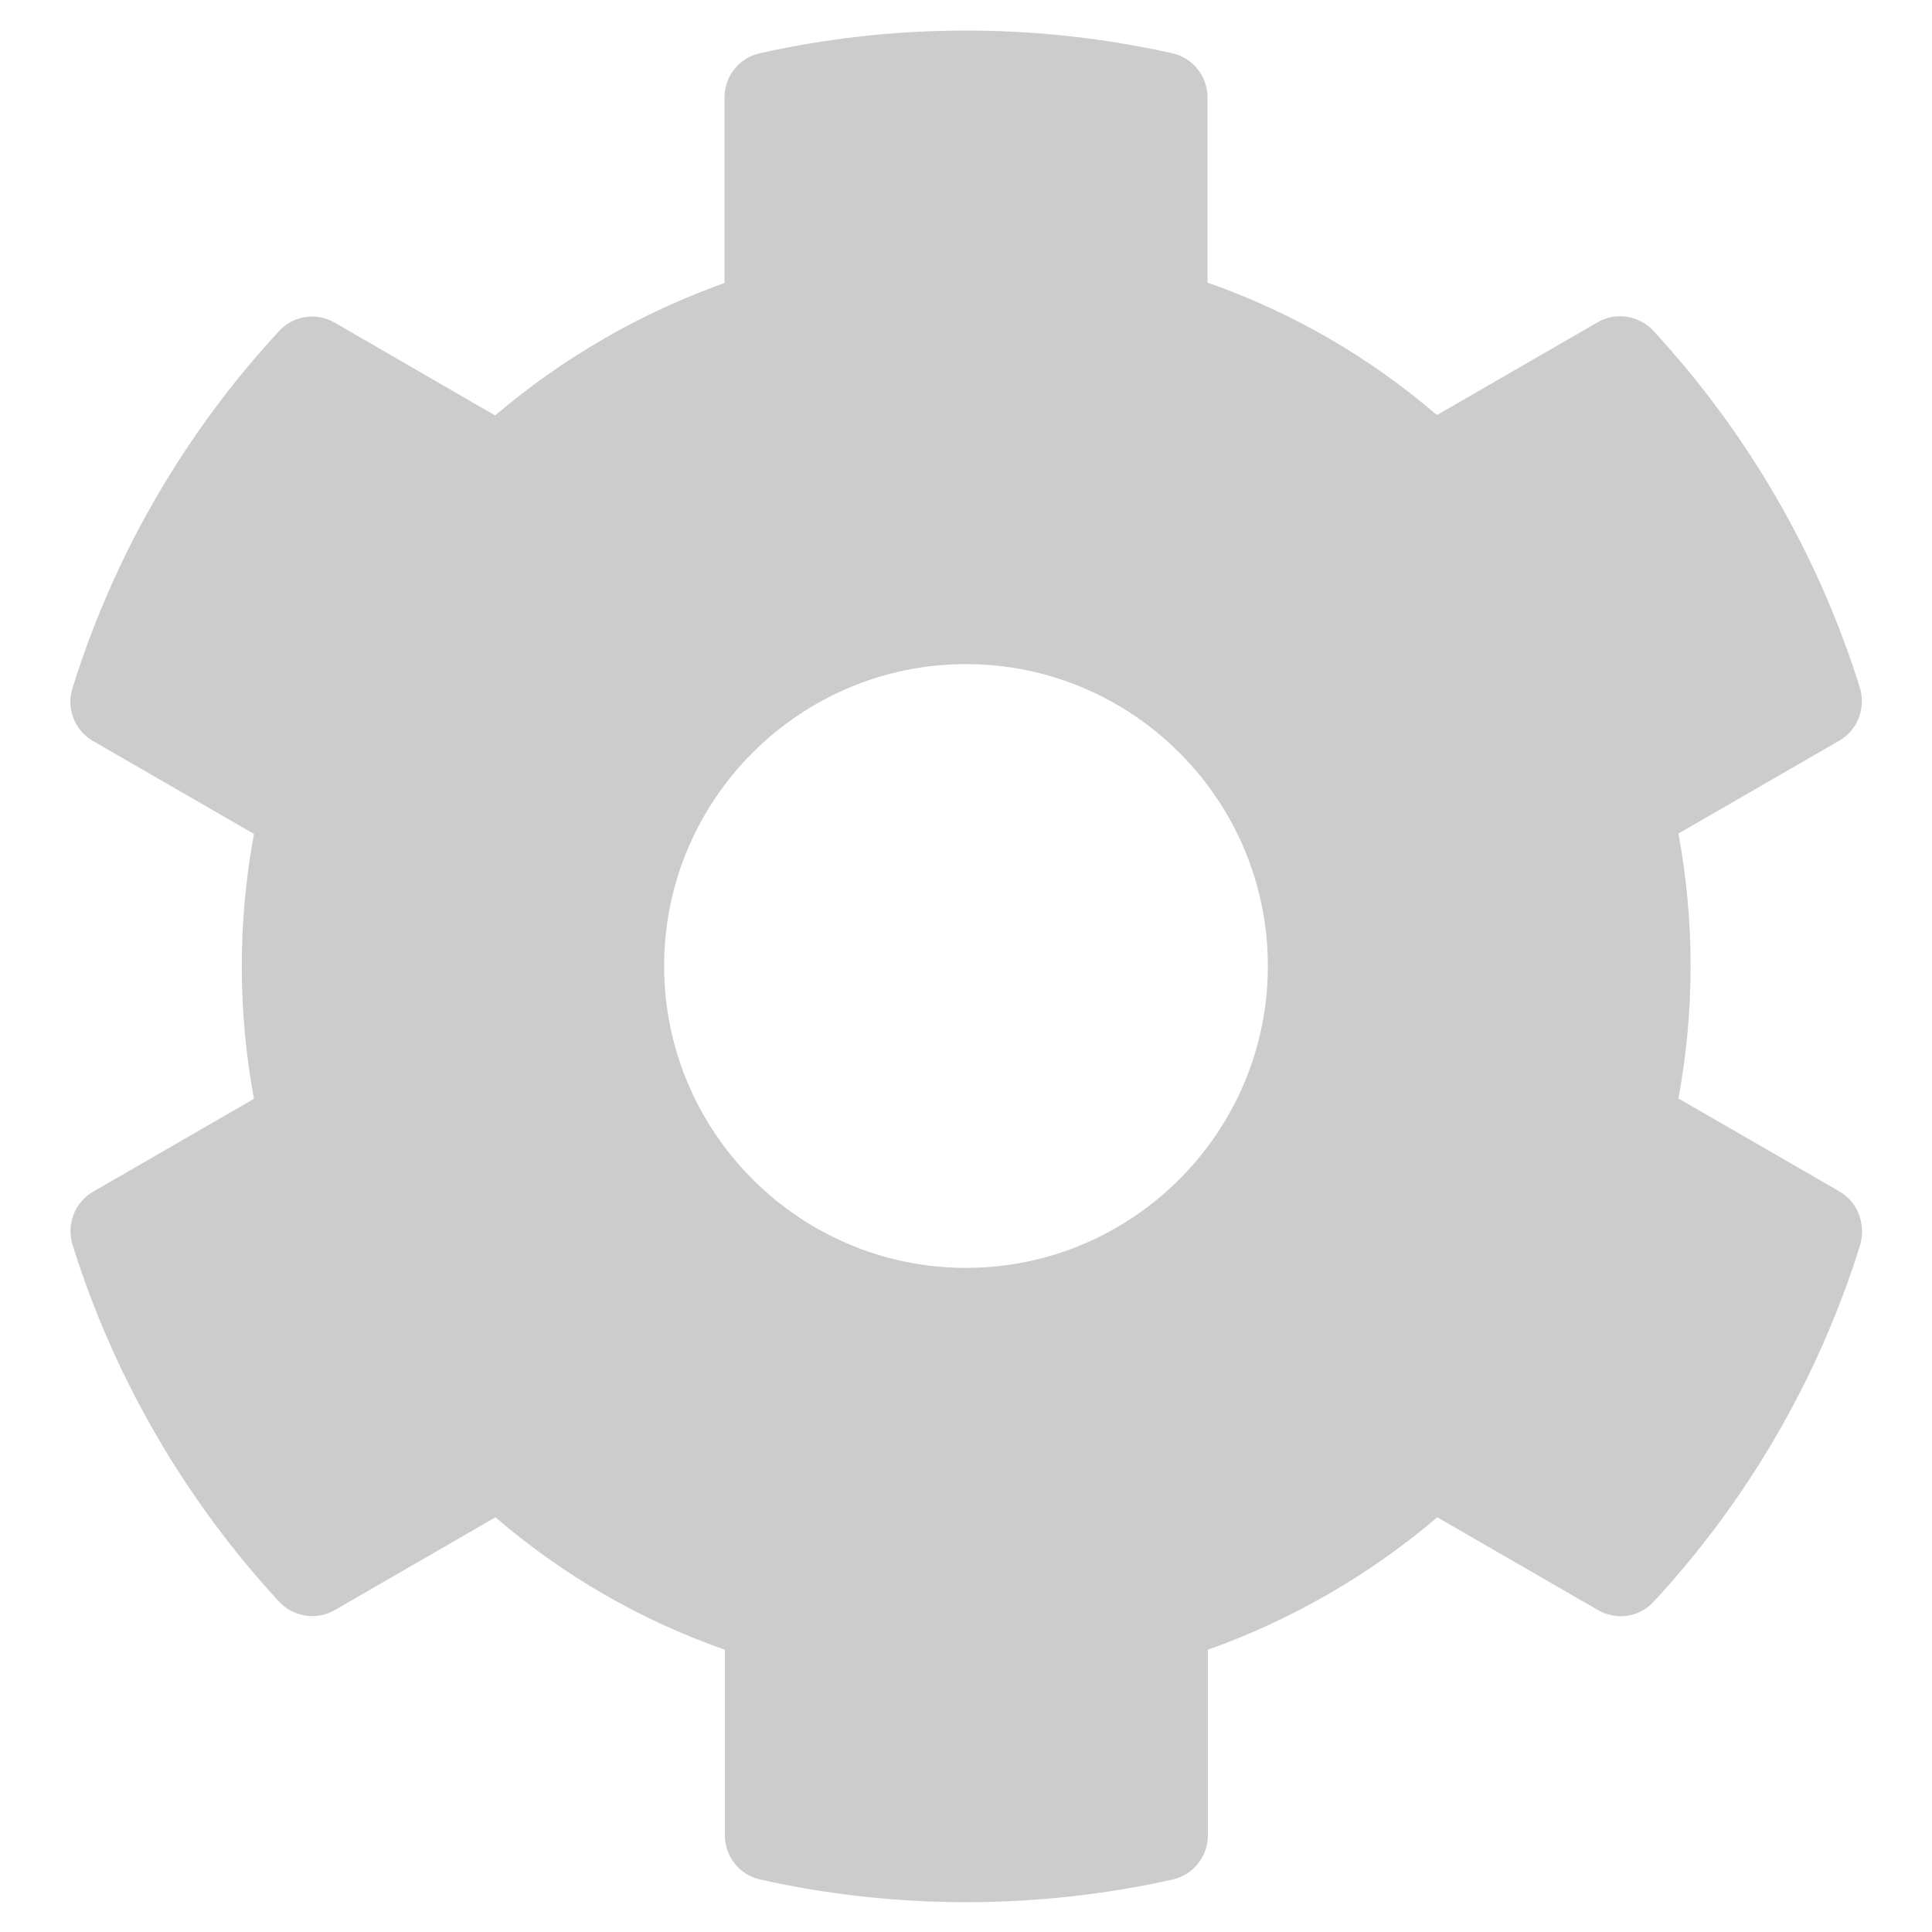
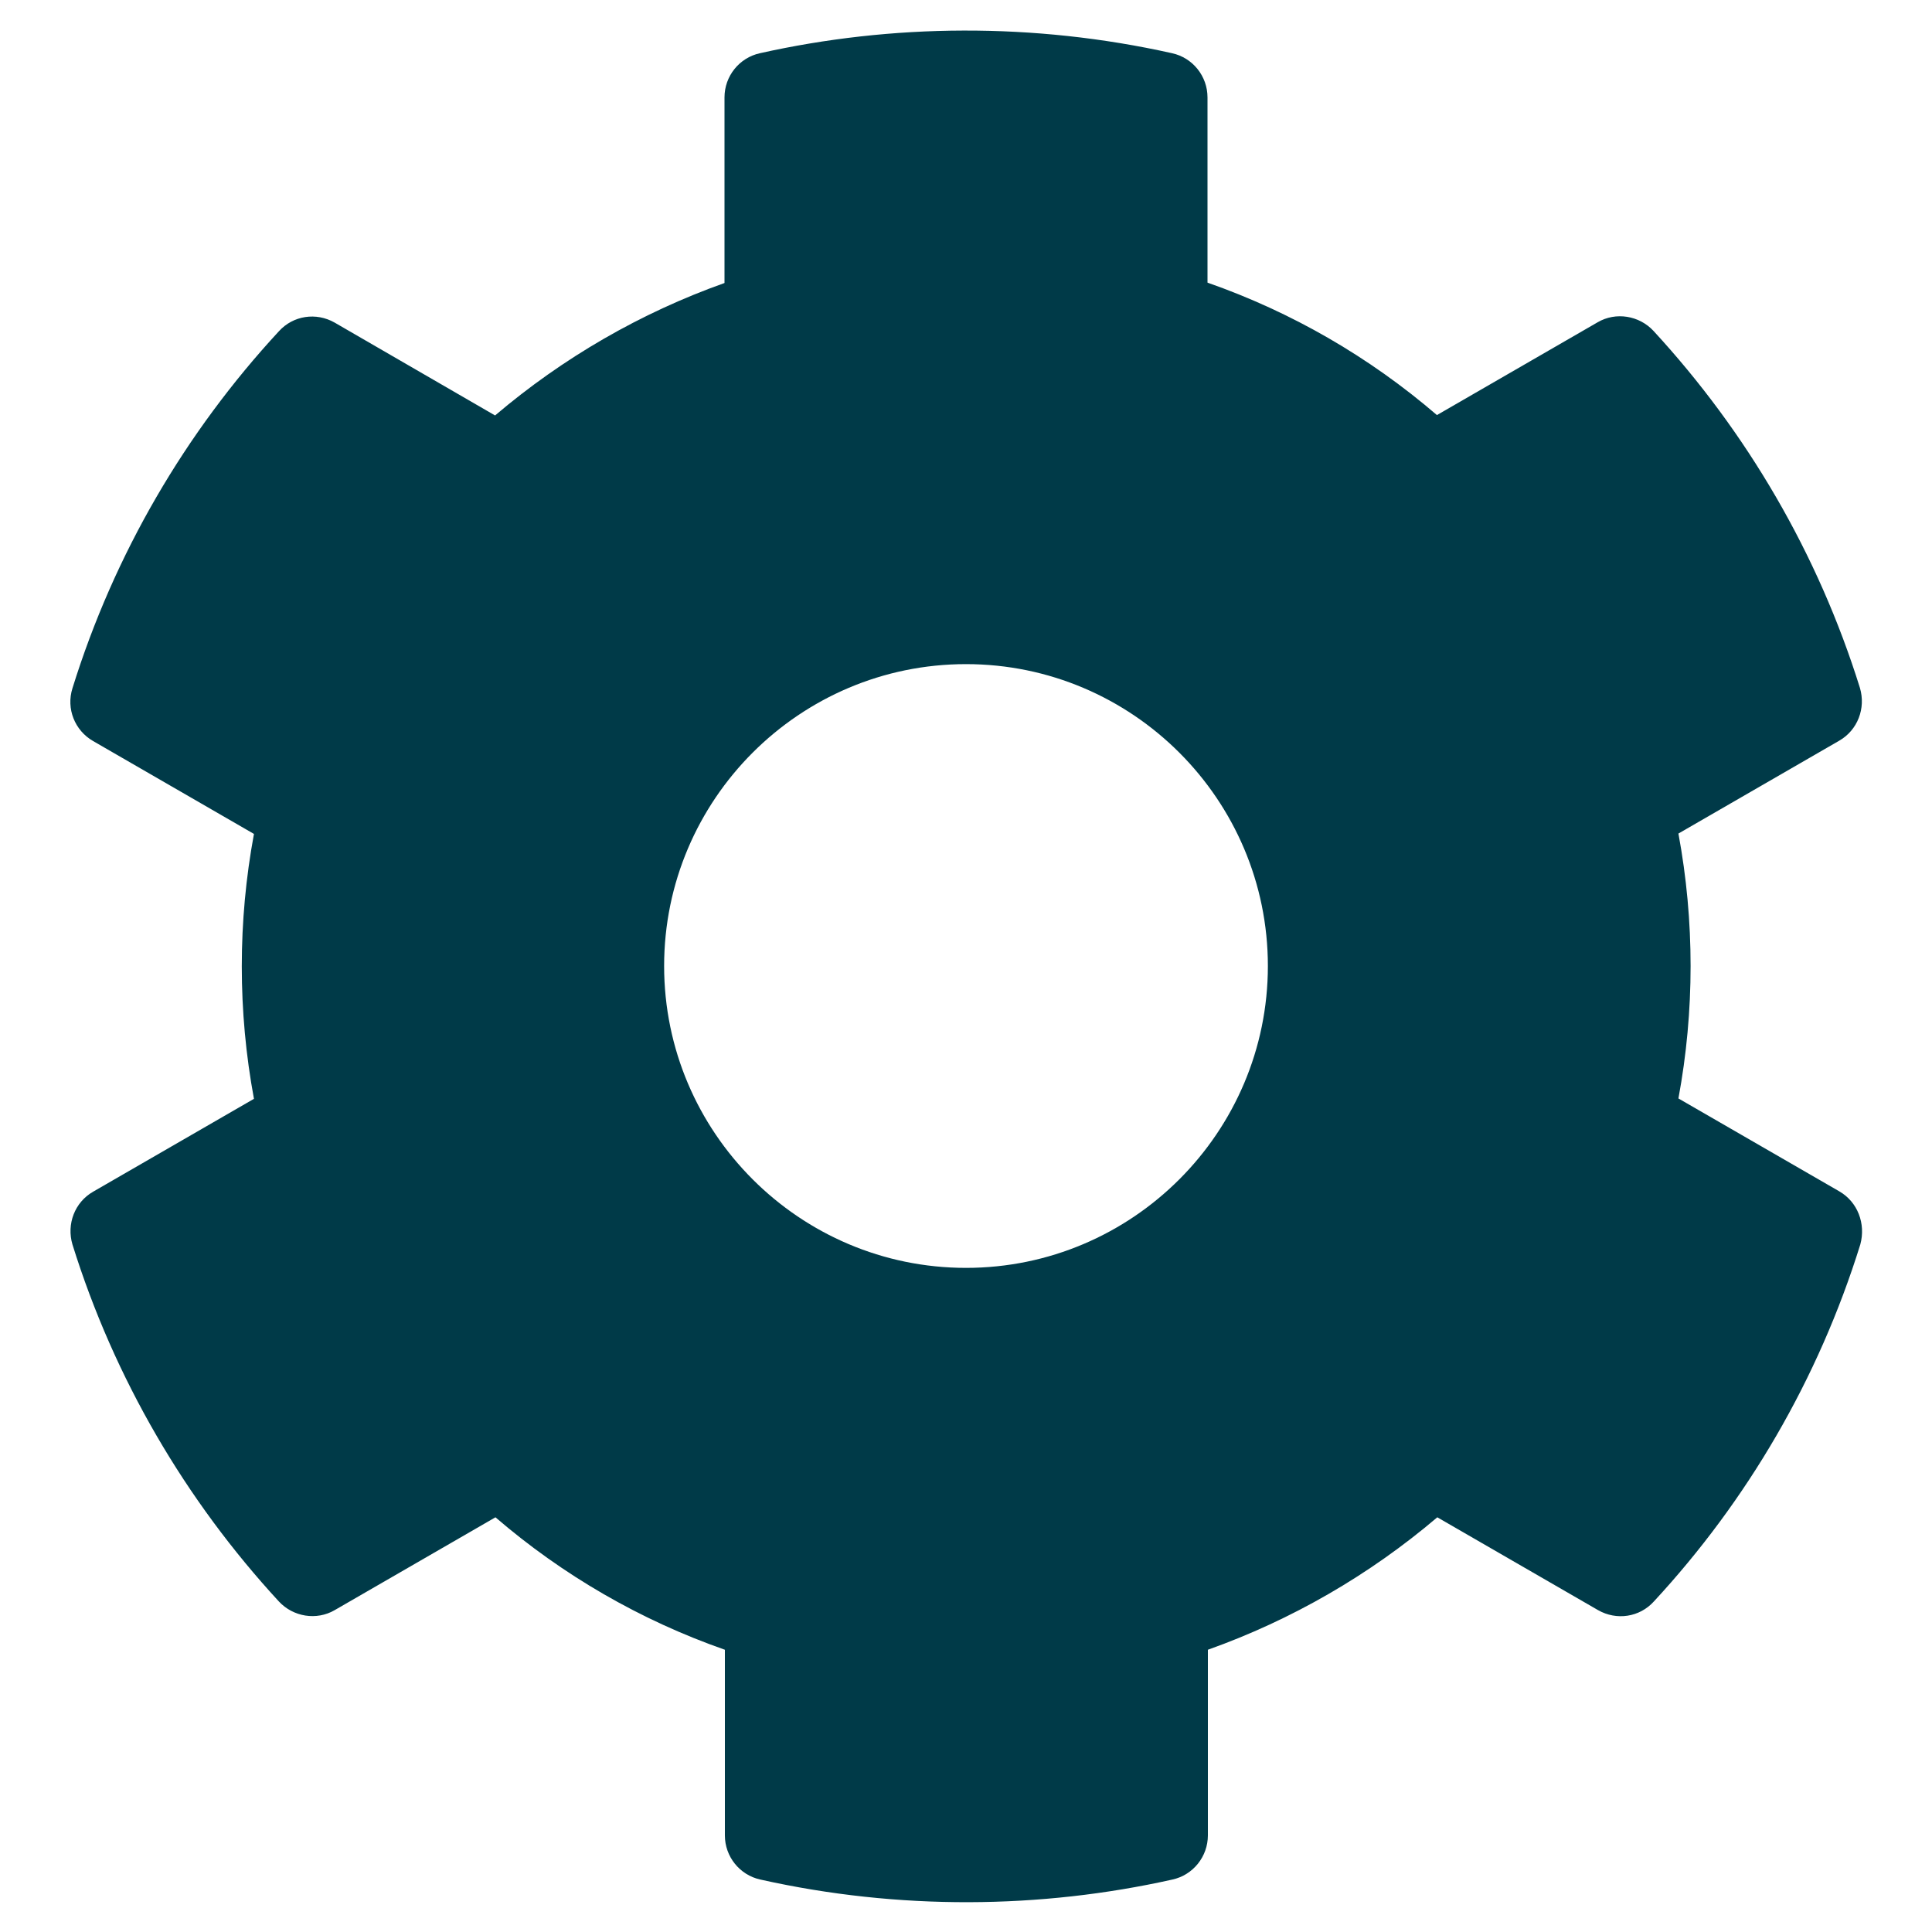
- <svg xmlns="http://www.w3.org/2000/svg" fill="#cccccc" aria-hidden="true" focusable="false" data-prefix="fas" data-icon="cog" role="img" viewBox="0 0 512 512">
-   <path fill="#cccccc" d="M487.4 315.7l-42.6-24.6c4.3-23.2 4.3-47 0-70.2l42.6-24.6c4.9-2.8 7.1-8.6 5.5-14-11.1-35.6-30-67.8-54.7-94.6-3.8-4.1-10-5.1-14.8-2.3L380.8 110c-17.9-15.4-38.5-27.3-60.8-35.1V25.8c0-5.6-3.9-10.5-9.4-11.7-36.7-8.2-74.3-7.8-109.2 0-5.5 1.2-9.4 6.1-9.4 11.7V75c-22.2 7.9-42.8 19.8-60.8 35.1L88.7 85.5c-4.9-2.8-11-1.9-14.8 2.3-24.7 26.7-43.6 58.9-54.7 94.6-1.7 5.4.6 11.2 5.5 14L67.3 221c-4.3 23.2-4.3 47 0 70.2l-42.6 24.6c-4.9 2.8-7.1 8.6-5.5 14 11.1 35.6 30 67.8 54.7 94.6 3.8 4.1 10 5.1 14.8 2.3l42.6-24.6c17.9 15.4 38.5 27.3 60.8 35.1v49.2c0 5.6 3.9 10.5 9.4 11.7 36.7 8.2 74.3 7.8 109.2 0 5.5-1.2 9.4-6.1 9.4-11.7v-49.2c22.2-7.9 42.8-19.8 60.8-35.1l42.6 24.6c4.9 2.8 11 1.9 14.8-2.3 24.7-26.7 43.6-58.9 54.7-94.6 1.5-5.5-.7-11.3-5.6-14.1zM256 336c-44.1 0-80-35.9-80-80s35.9-80 80-80 80 35.9 80 80-35.9 80-80 80z" />
+ <svg xmlns="http://www.w3.org/2000/svg" fill="#003A48" aria-hidden="true" focusable="false" data-prefix="fas" data-icon="cog" role="img" viewBox="0 0 512 512">
+   <path fill="#003A48" d="M487.4 315.7l-42.6-24.6c4.3-23.2 4.3-47 0-70.2l42.6-24.6c4.9-2.8 7.1-8.6 5.5-14-11.1-35.6-30-67.8-54.7-94.6-3.8-4.1-10-5.1-14.8-2.3L380.8 110c-17.9-15.4-38.5-27.3-60.8-35.1V25.8c0-5.6-3.9-10.5-9.4-11.7-36.7-8.2-74.3-7.8-109.2 0-5.5 1.2-9.4 6.1-9.4 11.7V75c-22.2 7.9-42.8 19.8-60.8 35.1L88.7 85.5c-4.9-2.8-11-1.9-14.8 2.3-24.7 26.7-43.6 58.9-54.7 94.6-1.7 5.4.6 11.2 5.5 14L67.3 221c-4.3 23.2-4.3 47 0 70.2l-42.6 24.6c-4.9 2.8-7.1 8.6-5.5 14 11.1 35.6 30 67.8 54.7 94.6 3.8 4.1 10 5.1 14.8 2.3l42.6-24.6c17.9 15.4 38.5 27.3 60.8 35.1v49.2c0 5.6 3.9 10.5 9.4 11.7 36.7 8.2 74.3 7.8 109.2 0 5.5-1.2 9.4-6.1 9.4-11.7v-49.2c22.2-7.9 42.8-19.8 60.8-35.1l42.6 24.6c4.9 2.8 11 1.9 14.8-2.3 24.7-26.7 43.6-58.9 54.7-94.6 1.5-5.5-.7-11.3-5.6-14.1zM256 336c-44.1 0-80-35.9-80-80s35.9-80 80-80 80 35.9 80 80-35.9 80-80 80z" />
</svg>
